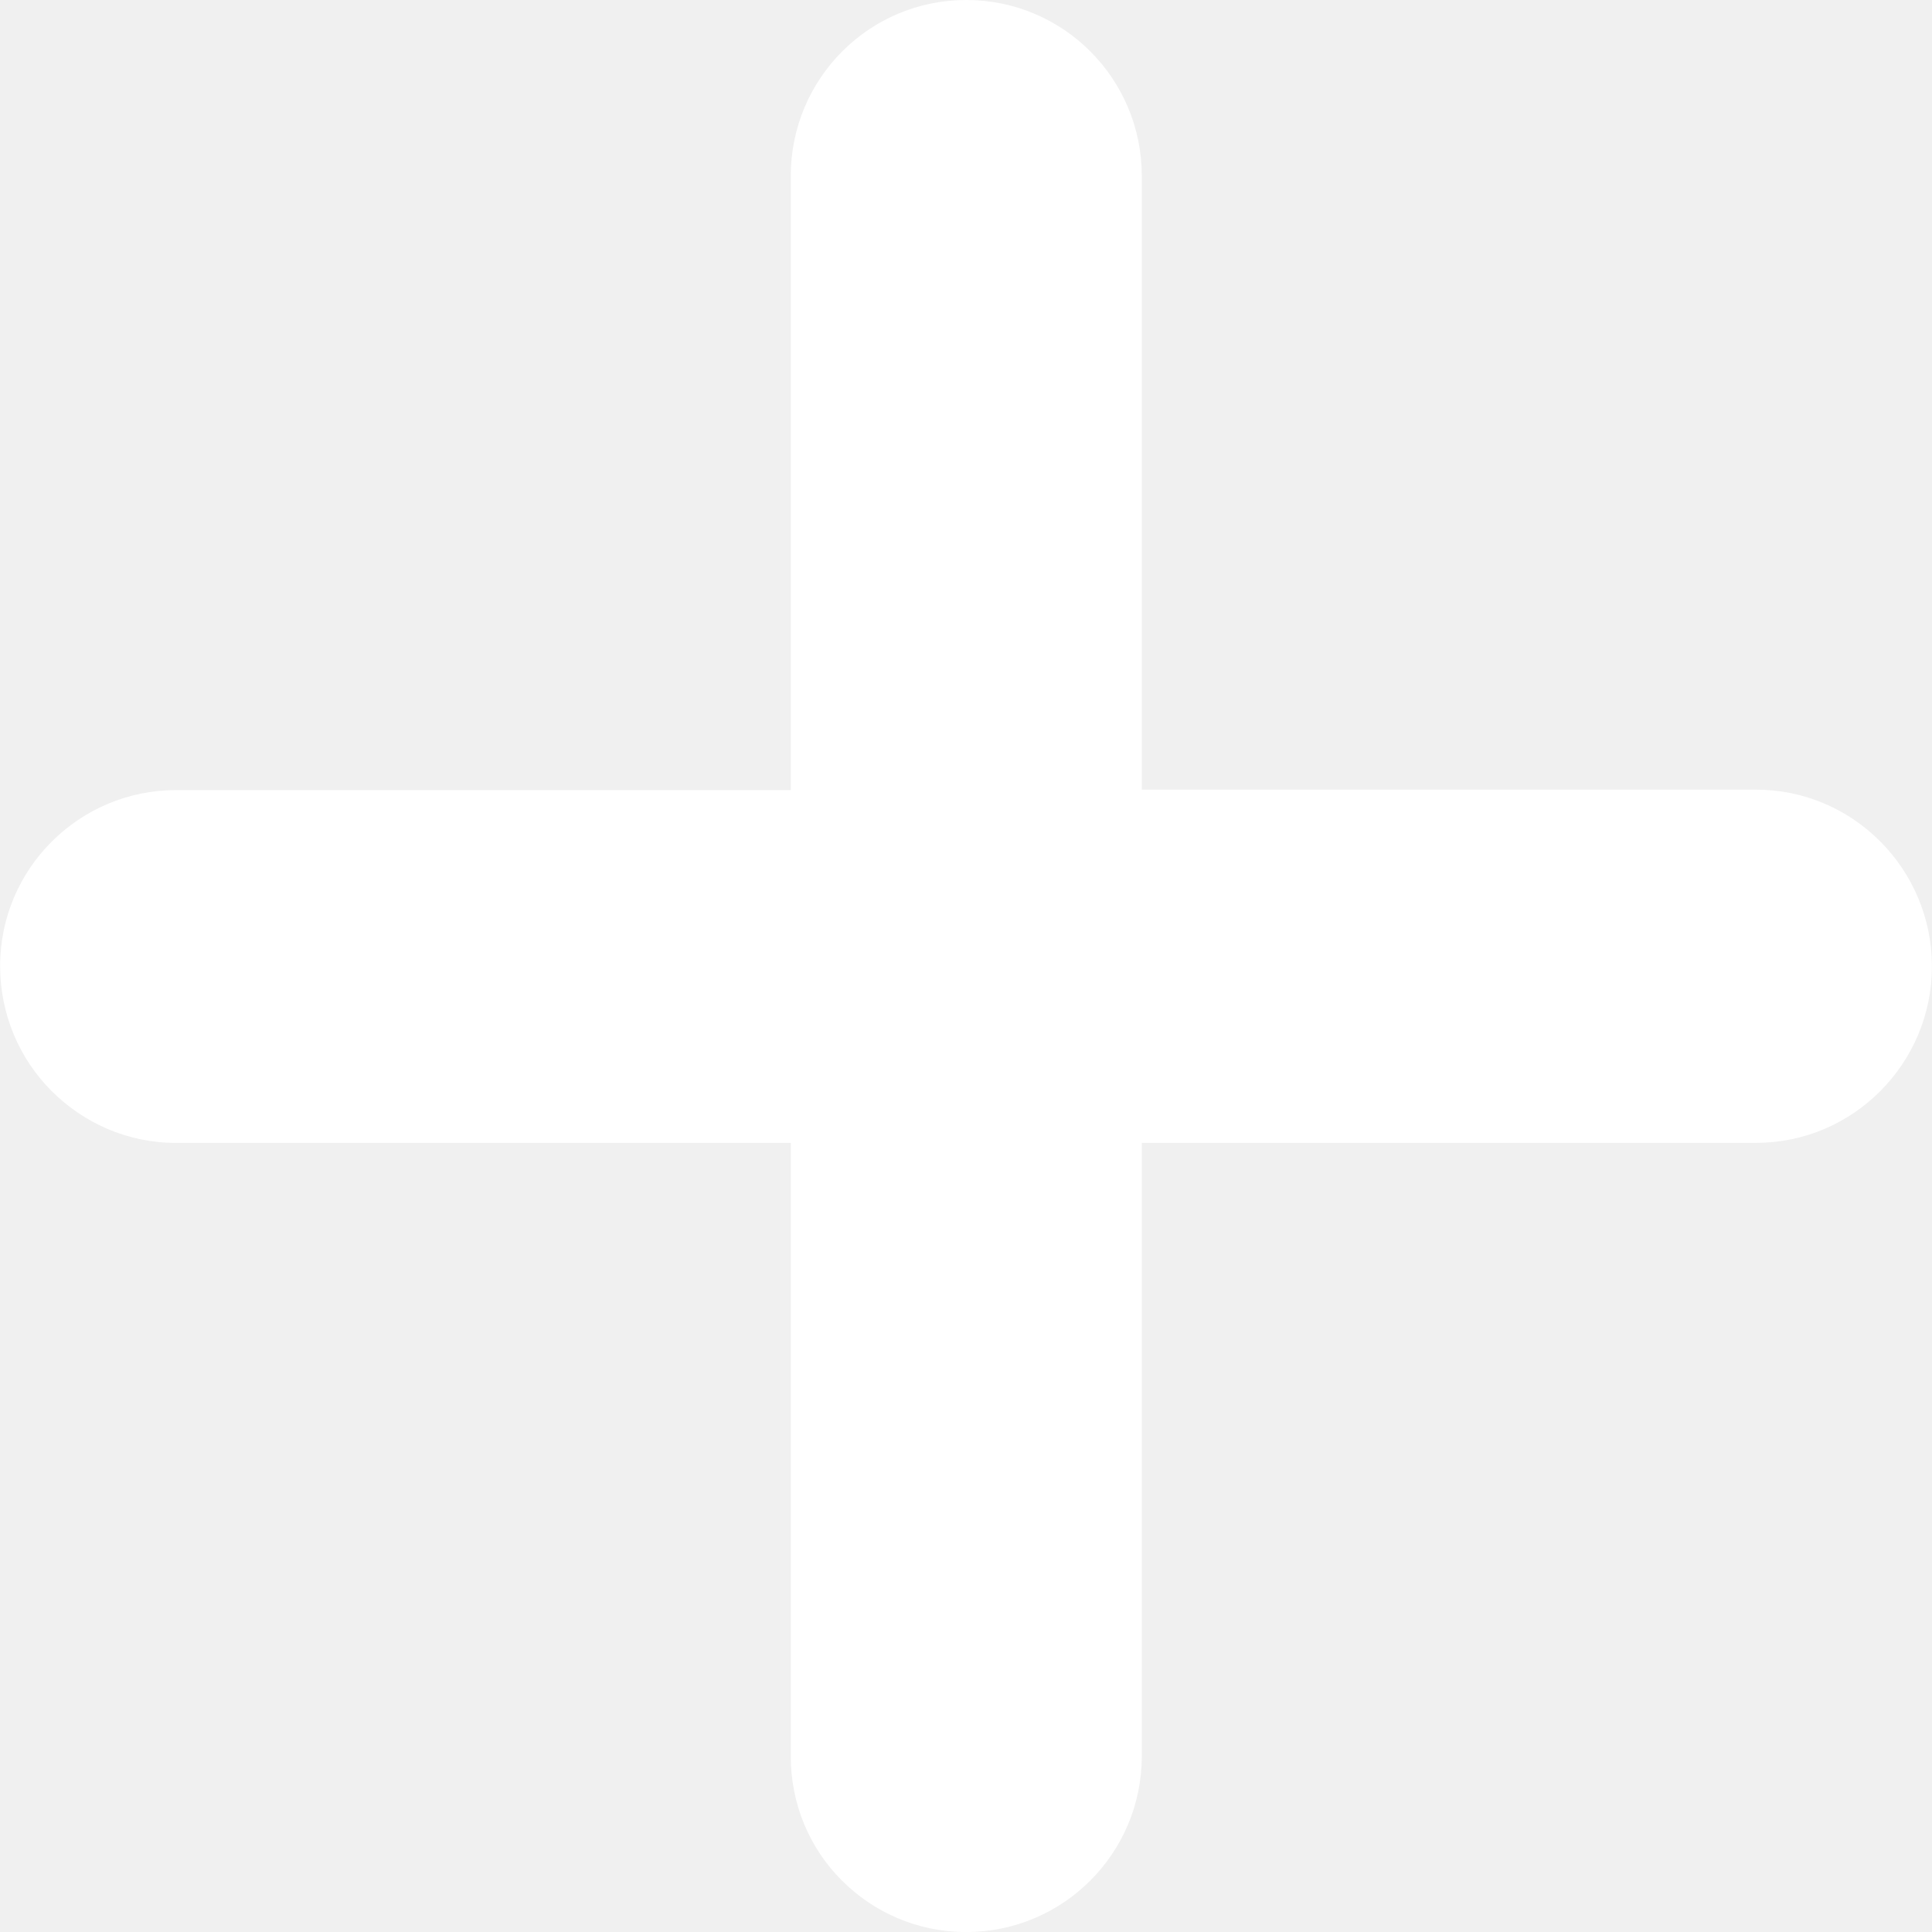
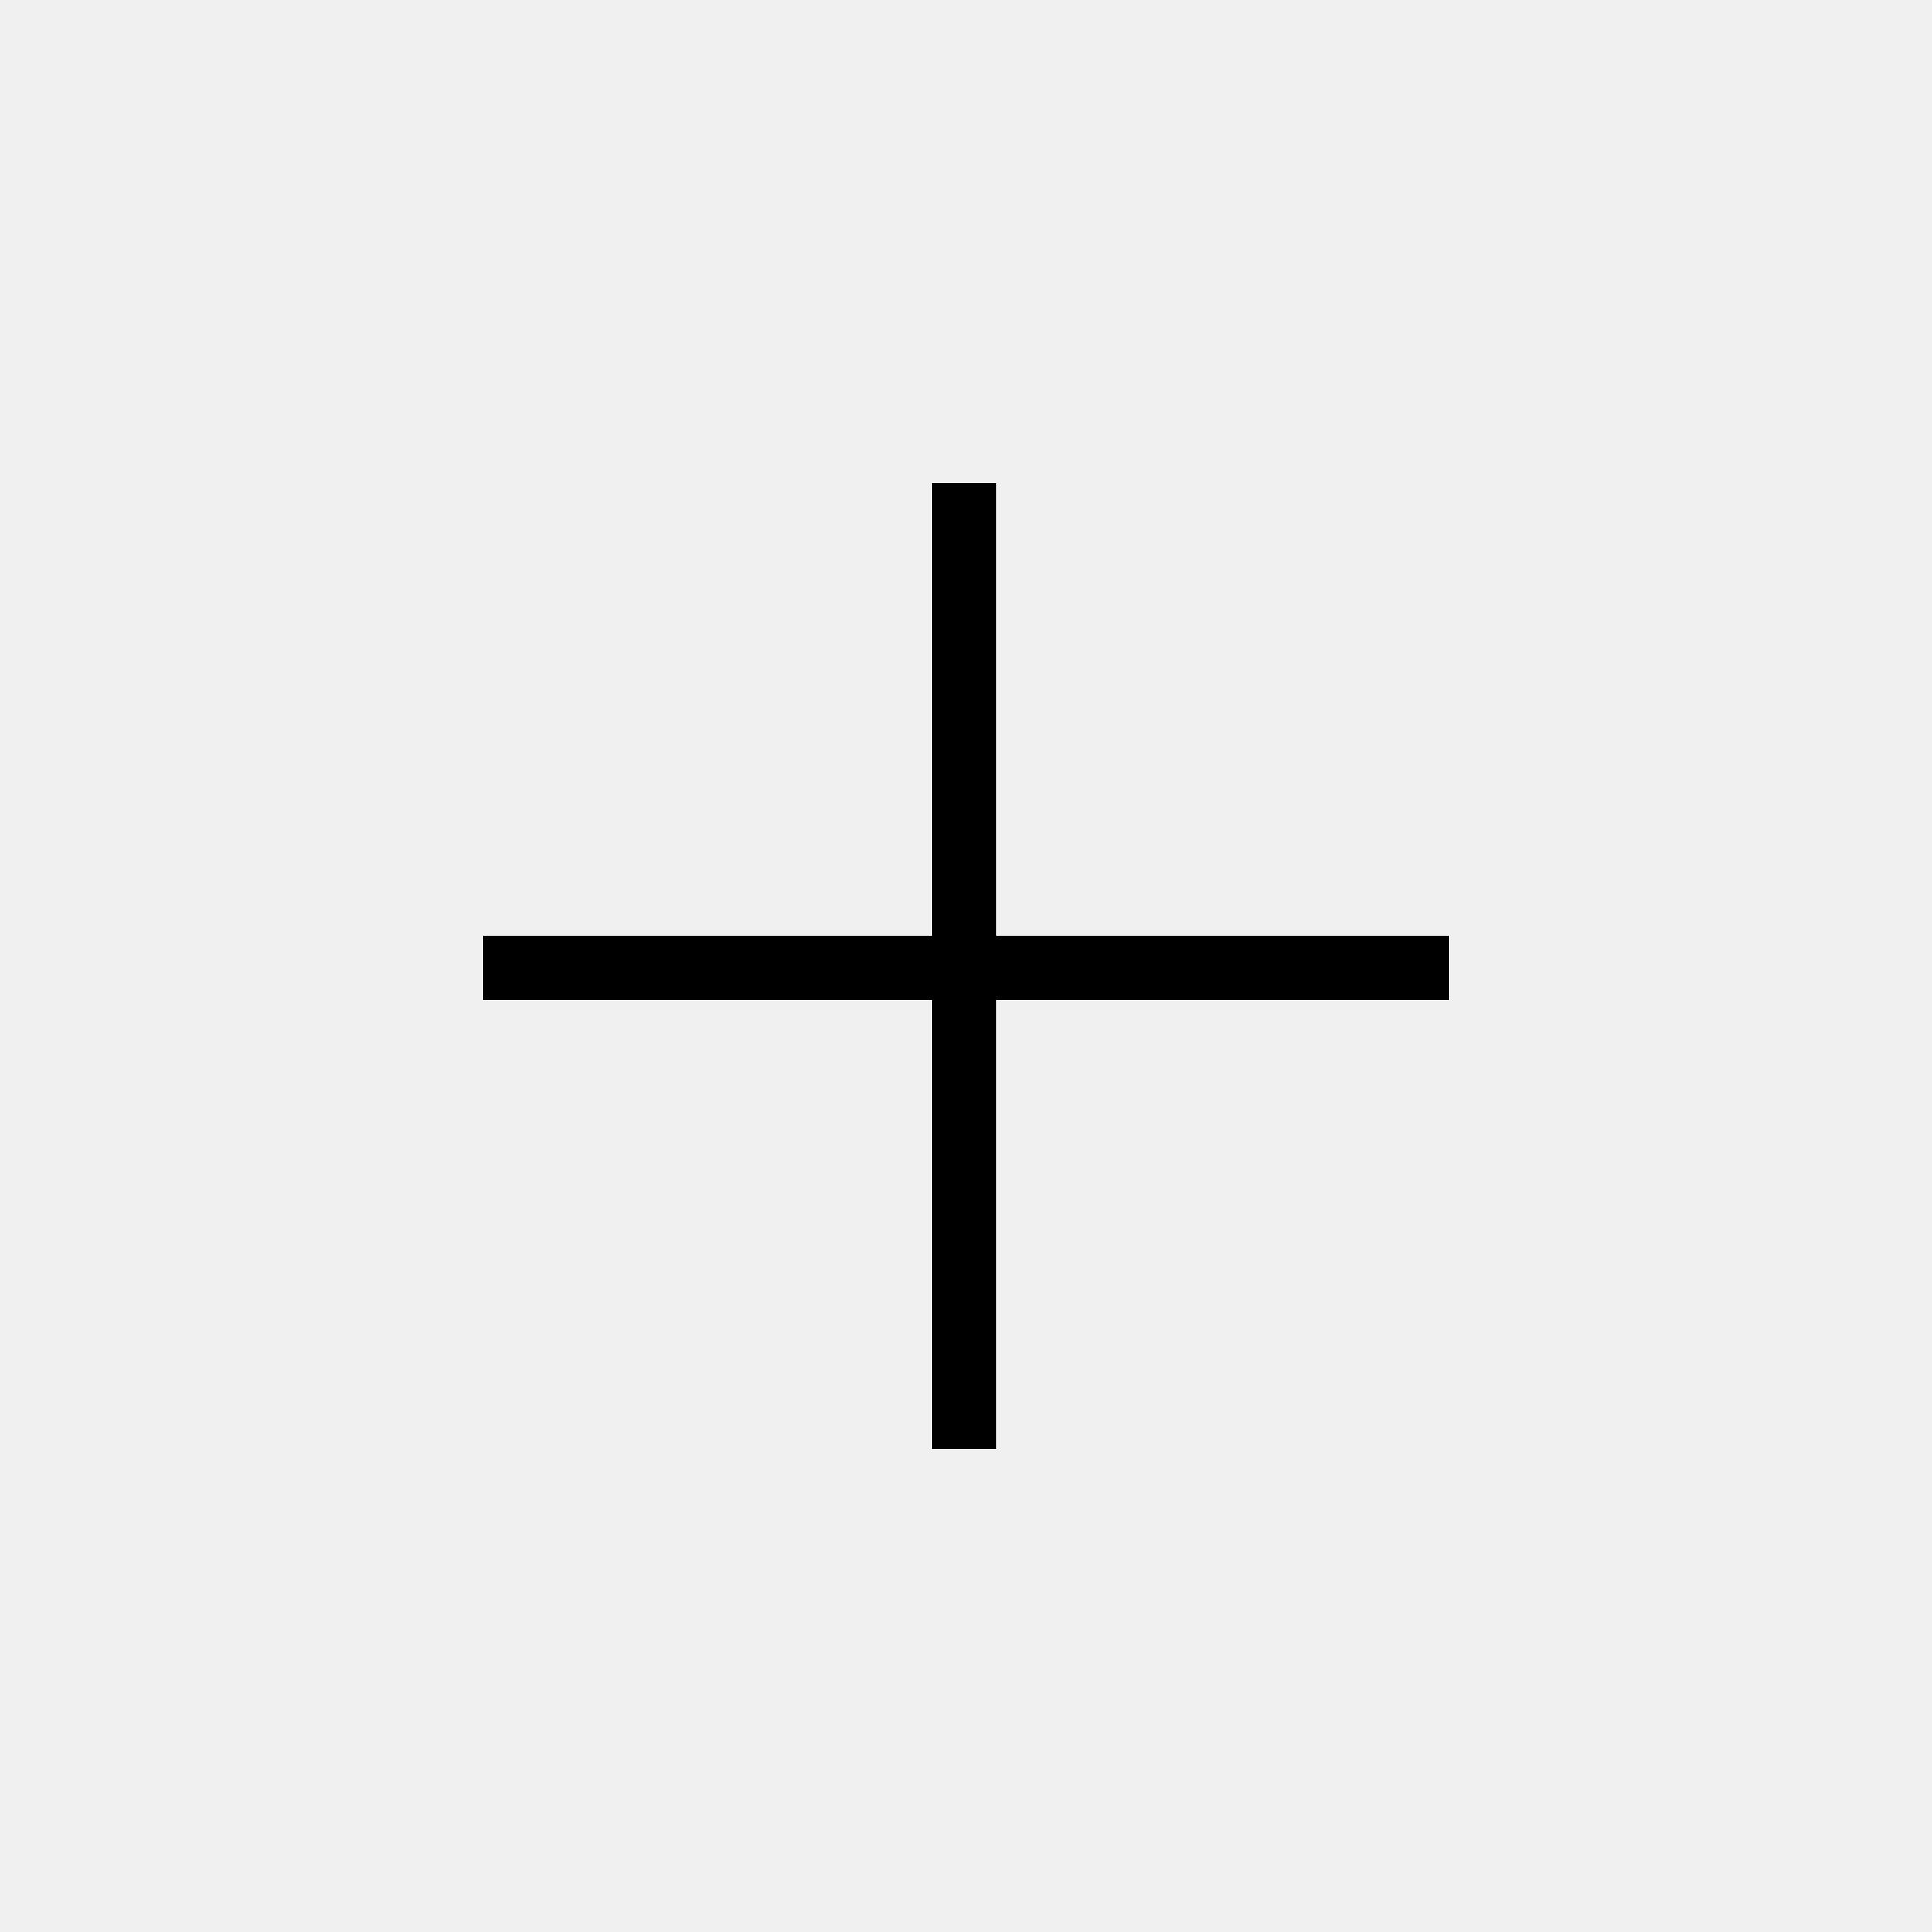
- <svg xmlns="http://www.w3.org/2000/svg" fill="#FFFFFF" version="1.1" id="Capa_1" width="800px" height="800px" viewBox="0 0 45.402 45.402" xml:space="preserve">
+ <svg xmlns="http://www.w3.org/2000/svg" fill="black" height="512px" id="Layer_1" style="enable-background:new 0 0 512 512;" version="1.1" viewBox="0 0 512 512" width="512px" xml:space="preserve">
  <g>
-     <path d="M41.267,18.557H26.832V4.134C26.832,1.851,24.99,0,22.707,0c-2.283,0-4.124,1.851-4.124,4.135v14.432H4.141   c-2.283,0-4.139,1.851-4.138,4.135c-0.001,1.141,0.46,2.187,1.207,2.934c0.748,0.749,1.78,1.222,2.92,1.222h14.453V41.27   c0,1.142,0.453,2.176,1.201,2.922c0.748,0.748,1.777,1.211,2.919,1.211c2.282,0,4.129-1.851,4.129-4.133V26.857h14.435   c2.283,0,4.134-1.867,4.133-4.15C45.399,20.425,43.548,18.557,41.267,18.557z" />
+     <path d="M384,265H264v119h-17V265H128v-17h119V128h17v120h120V265z" />
  </g>
</svg>
